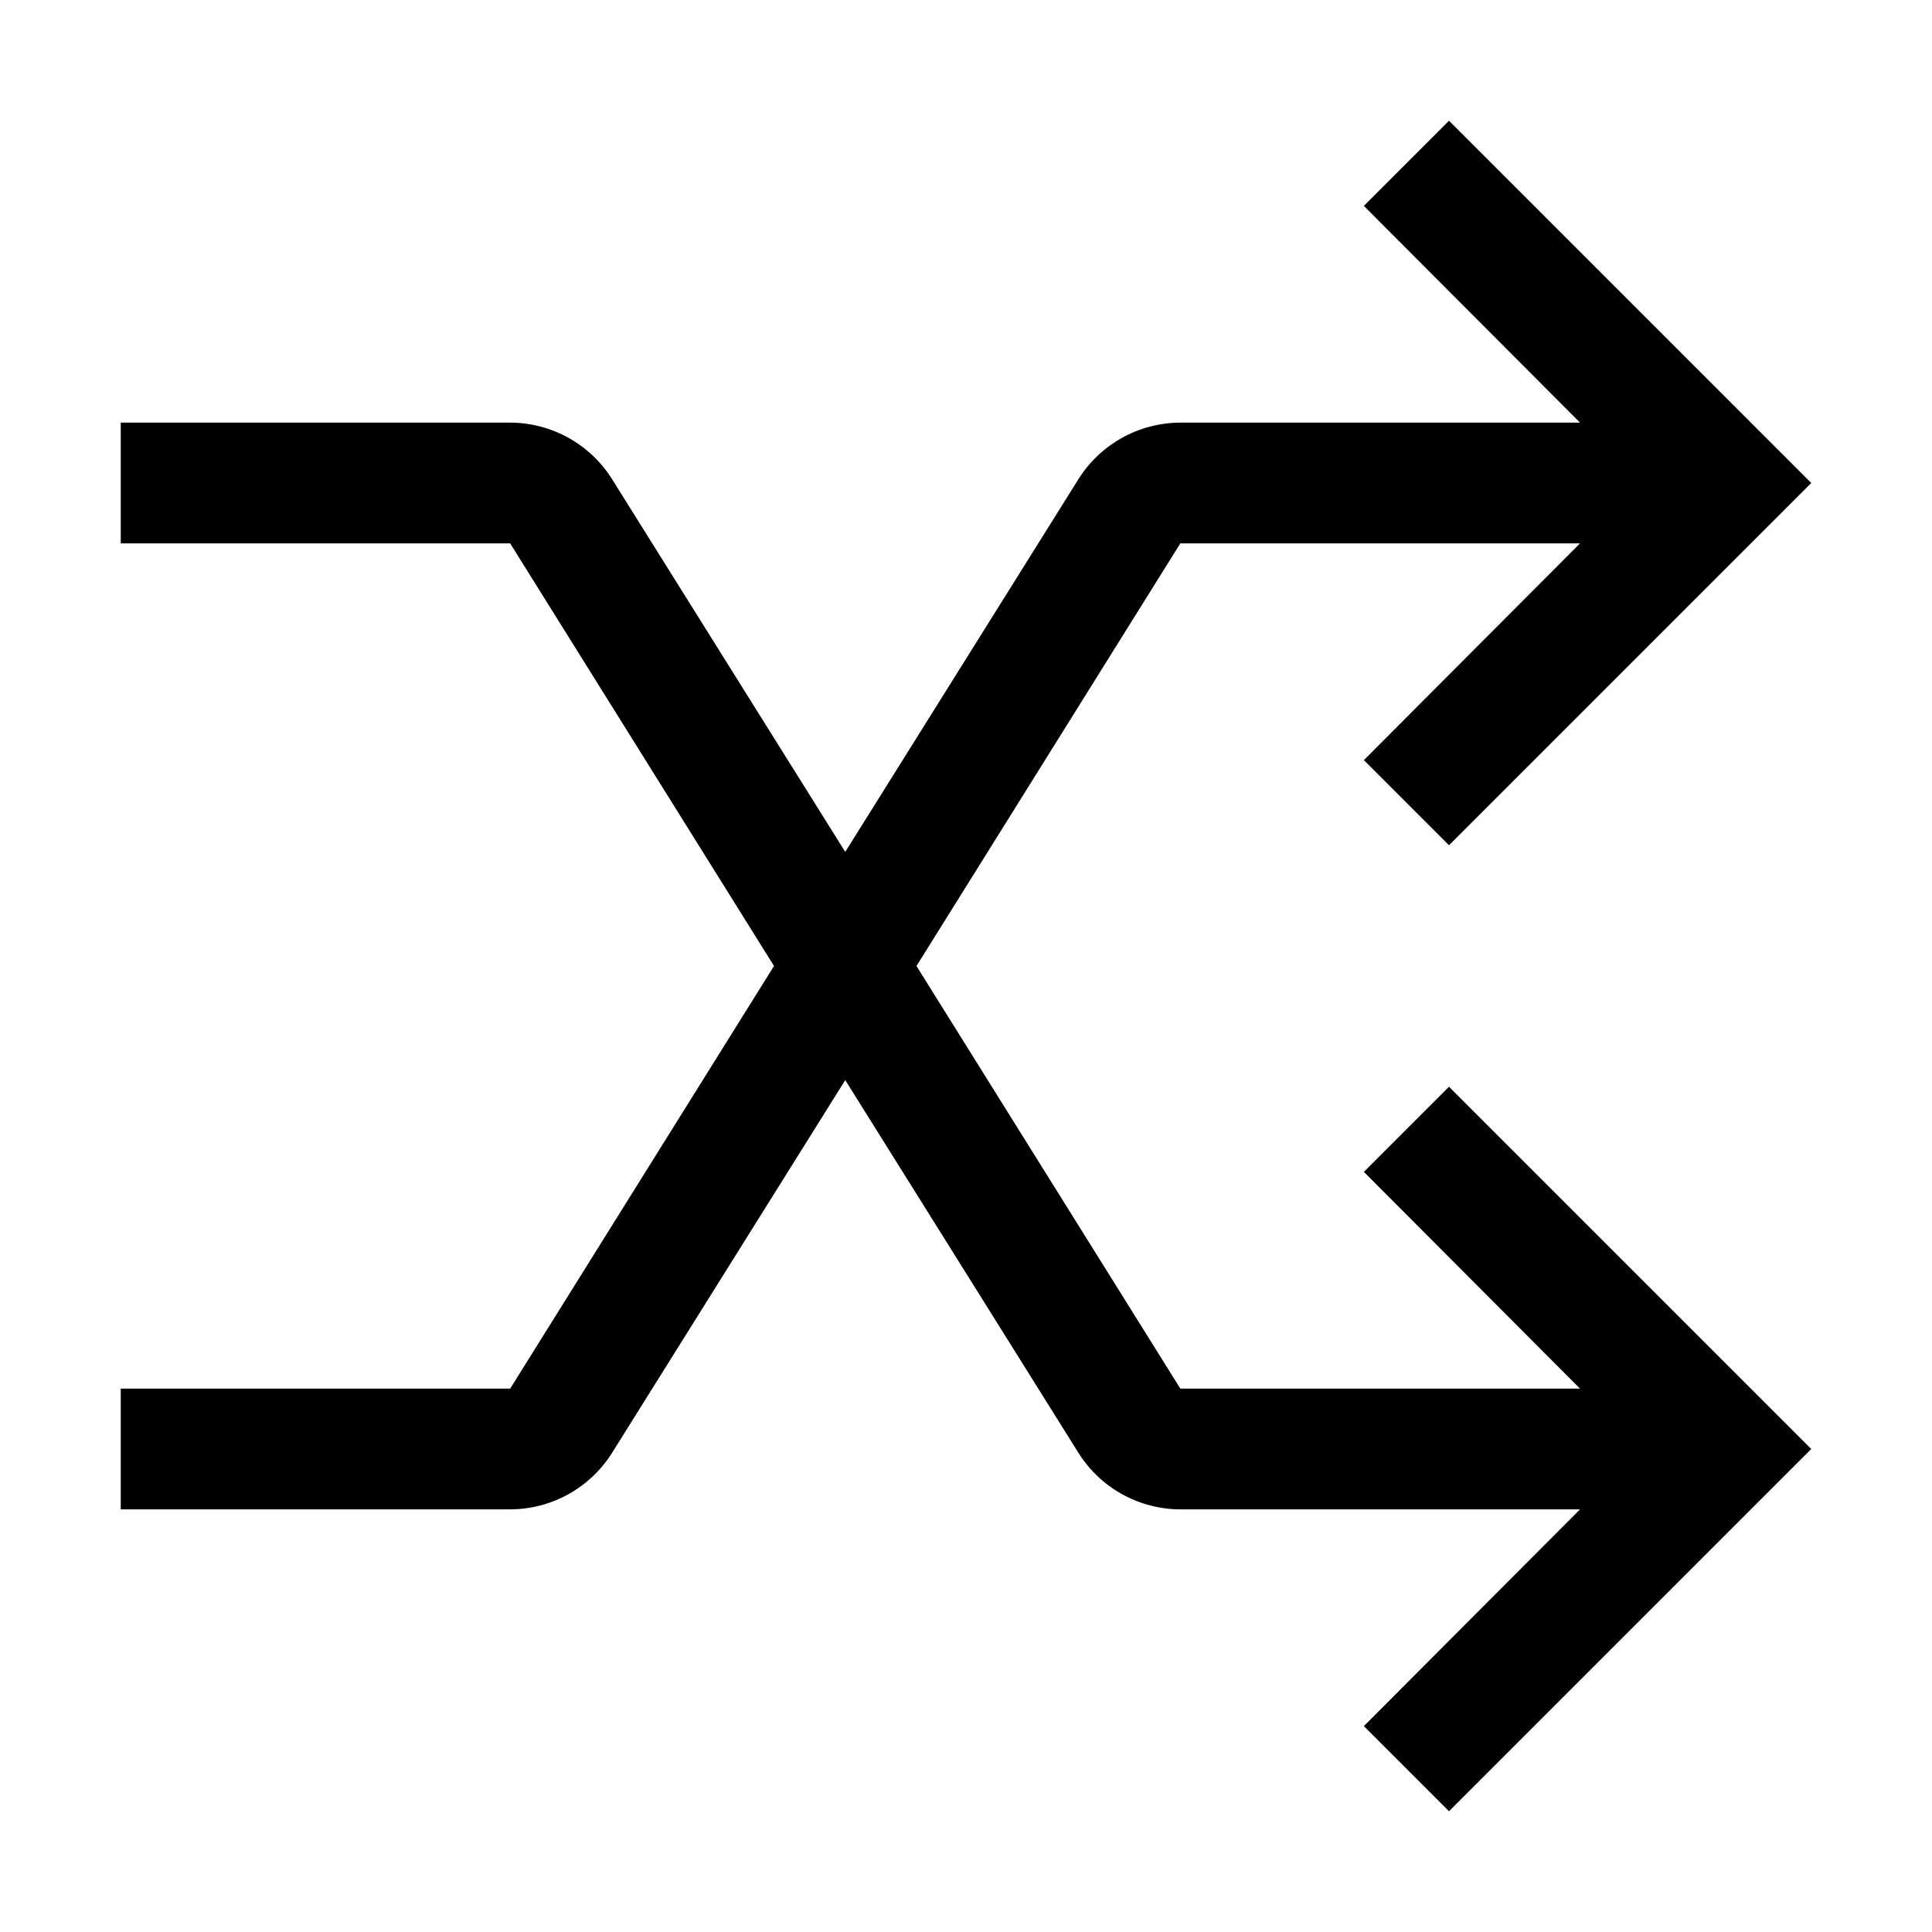
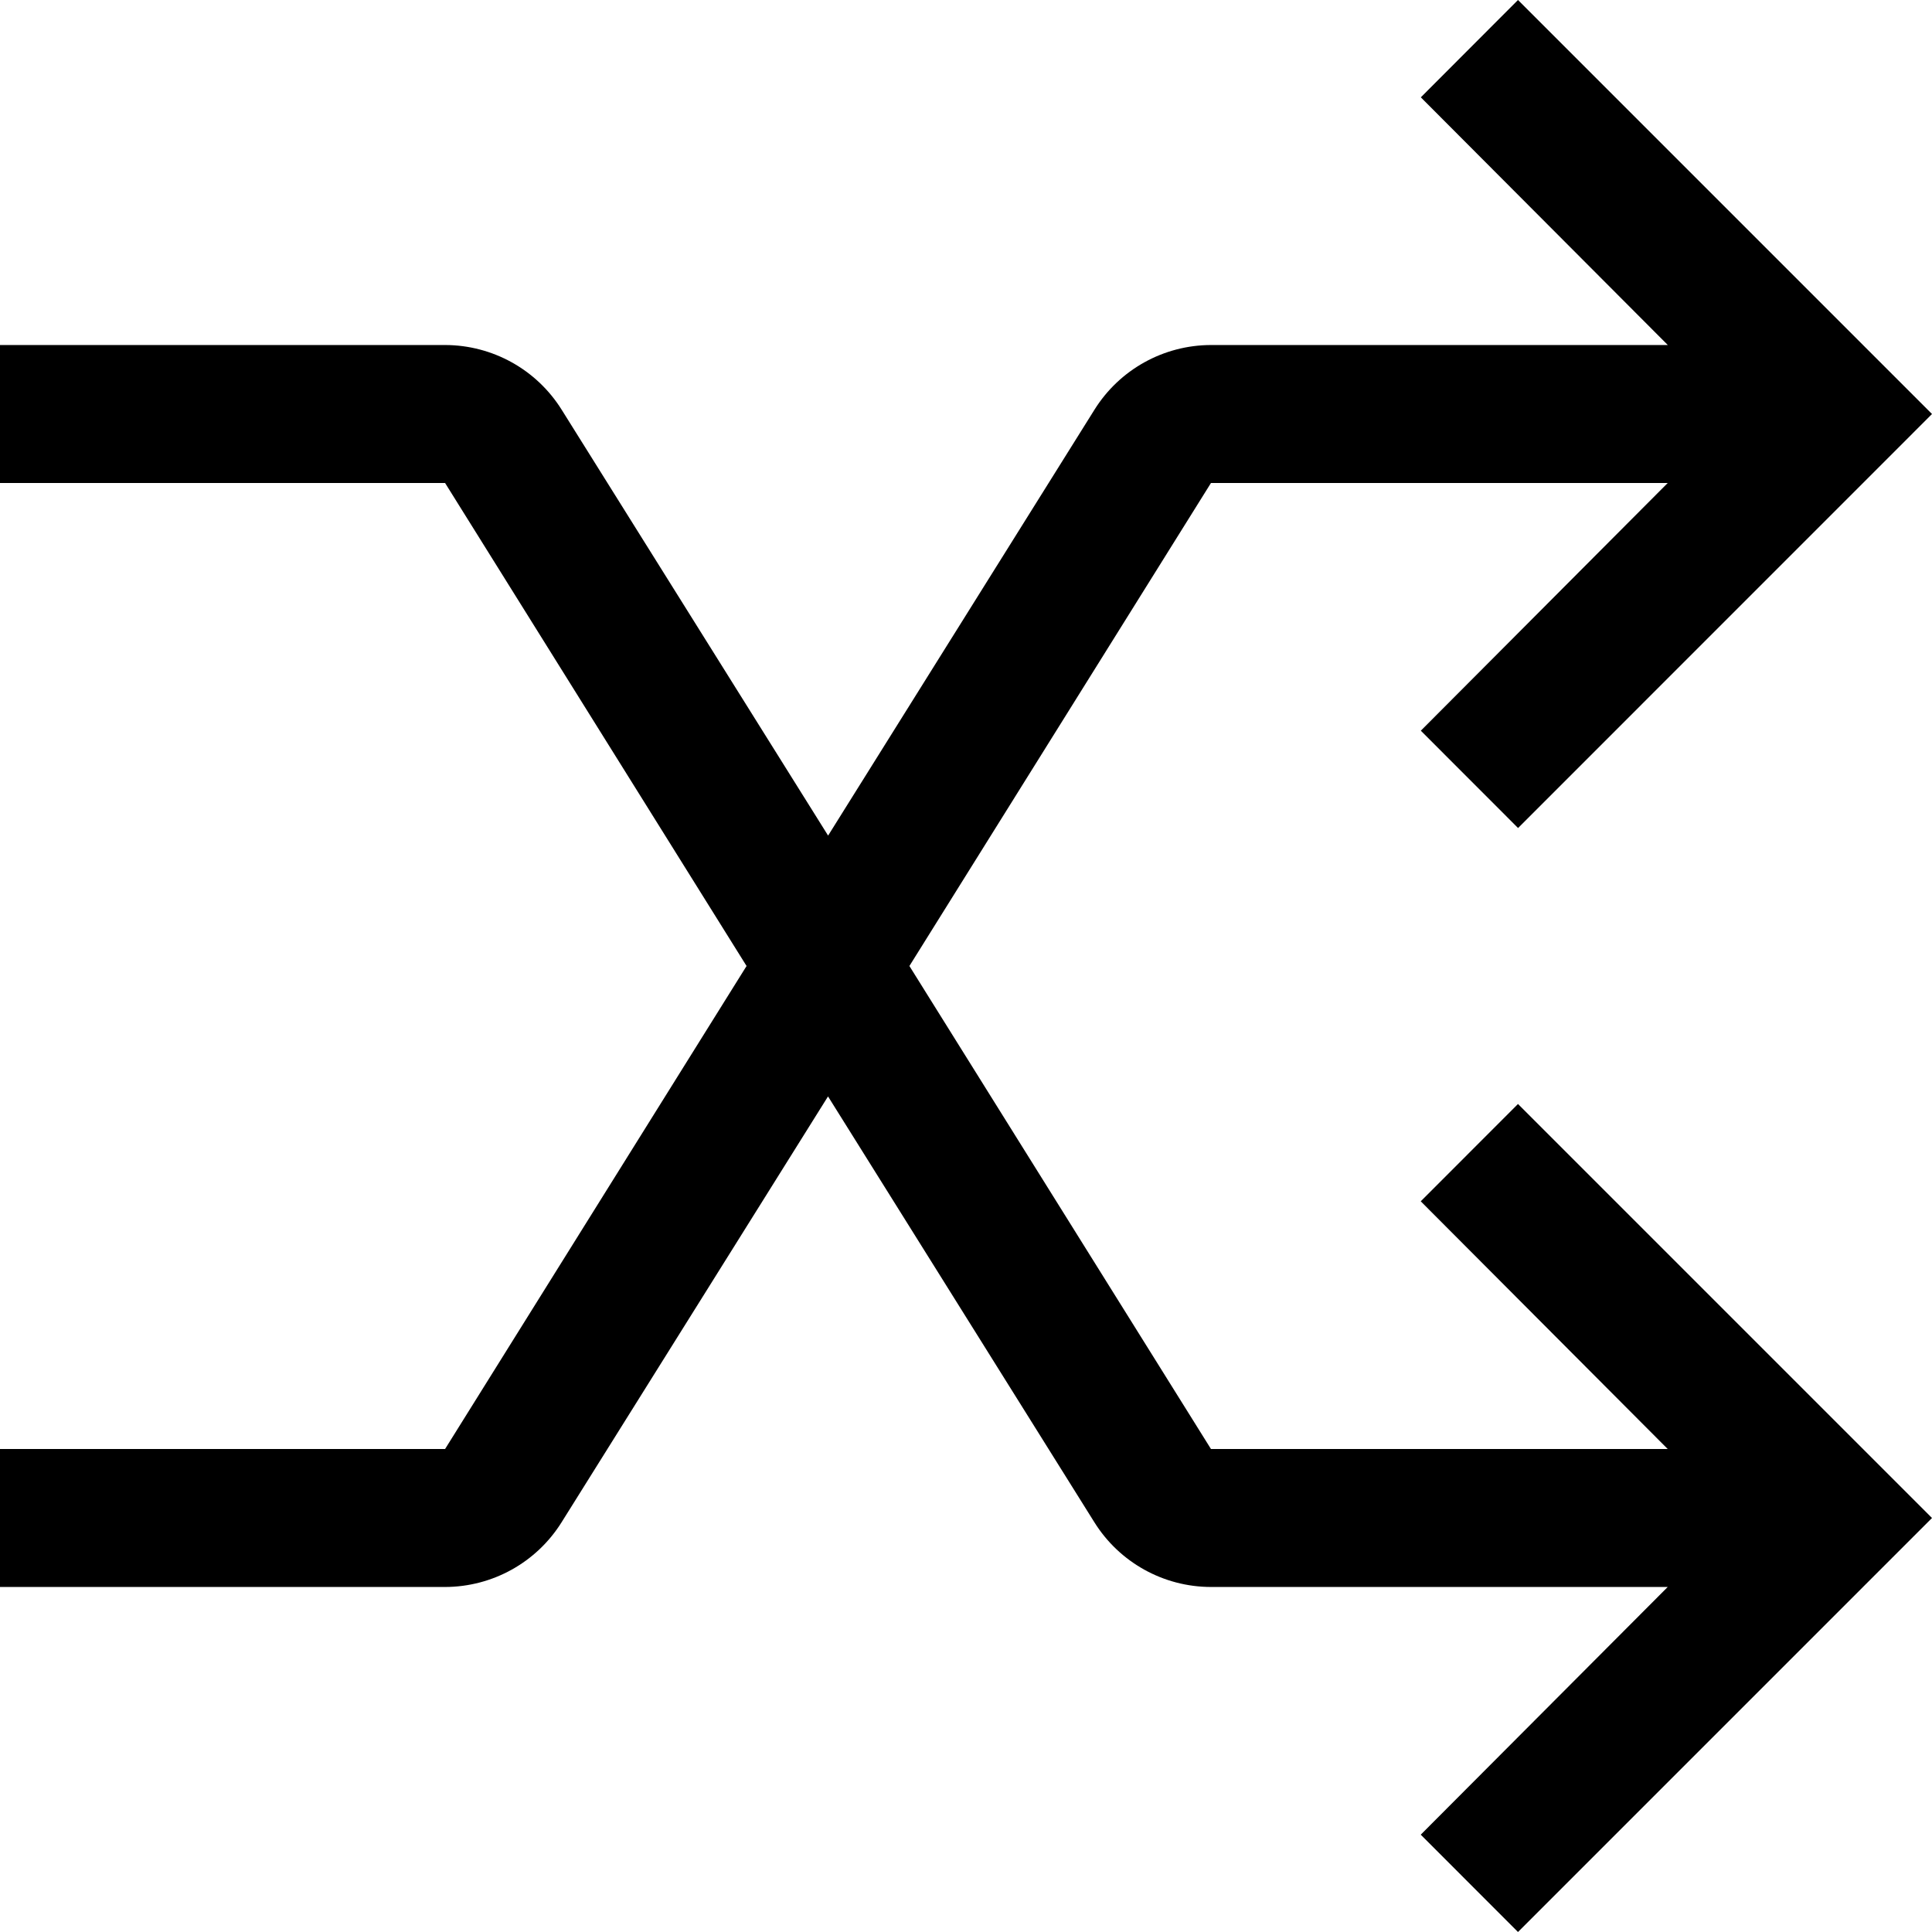
- <svg xmlns="http://www.w3.org/2000/svg" viewBox="0 0 32 32">
-   <path d="M22.59 19.41 26.17 23h-6.62l-4.37-7 4.37-7h6.62l-3.58 3.59L24 14l6-6-6-6-1.41 1.41L26.17 7h-6.62a2 2 0 0 0-1.69.94L14 14.11l-3.86-6.17A2 2 0 0 0 8.45 7H2v2h6.45l4.37 7-4.37 7H2v2h6.45a2 2 0 0 0 1.69-.94L14 17.89l3.86 6.17a2 2 0 0 0 1.69.94h6.62l-3.58 3.59L24 30l6-6-6-6Z" />
+ <svg xmlns="http://www.w3.org/2000/svg" width="24" height="24" viewBox="0 0 24 24">
+   <path d="M17.649 14.923 20.717 18h-5.674l-3.746-6 3.746-6h5.674L17.65 9.077l1.208 1.209L24 5.143 18.857 0 17.65 1.209l3.068 3.077h-5.674a1.71 1.71 0 0 0-1.449.805l-3.308 5.289-3.309-5.289a1.71 1.71 0 0 0-1.448-.805H0V6h5.529l3.745 6-3.745 6H0v1.714h5.529a1.71 1.71 0 0 0 1.448-.805l3.309-5.289 3.308 5.289a1.71 1.71 0 0 0 1.449.805h5.674l-3.068 3.077L18.857 24 24 18.857l-5.143-5.143Z" style="stroke-width:.857" />
</svg>
